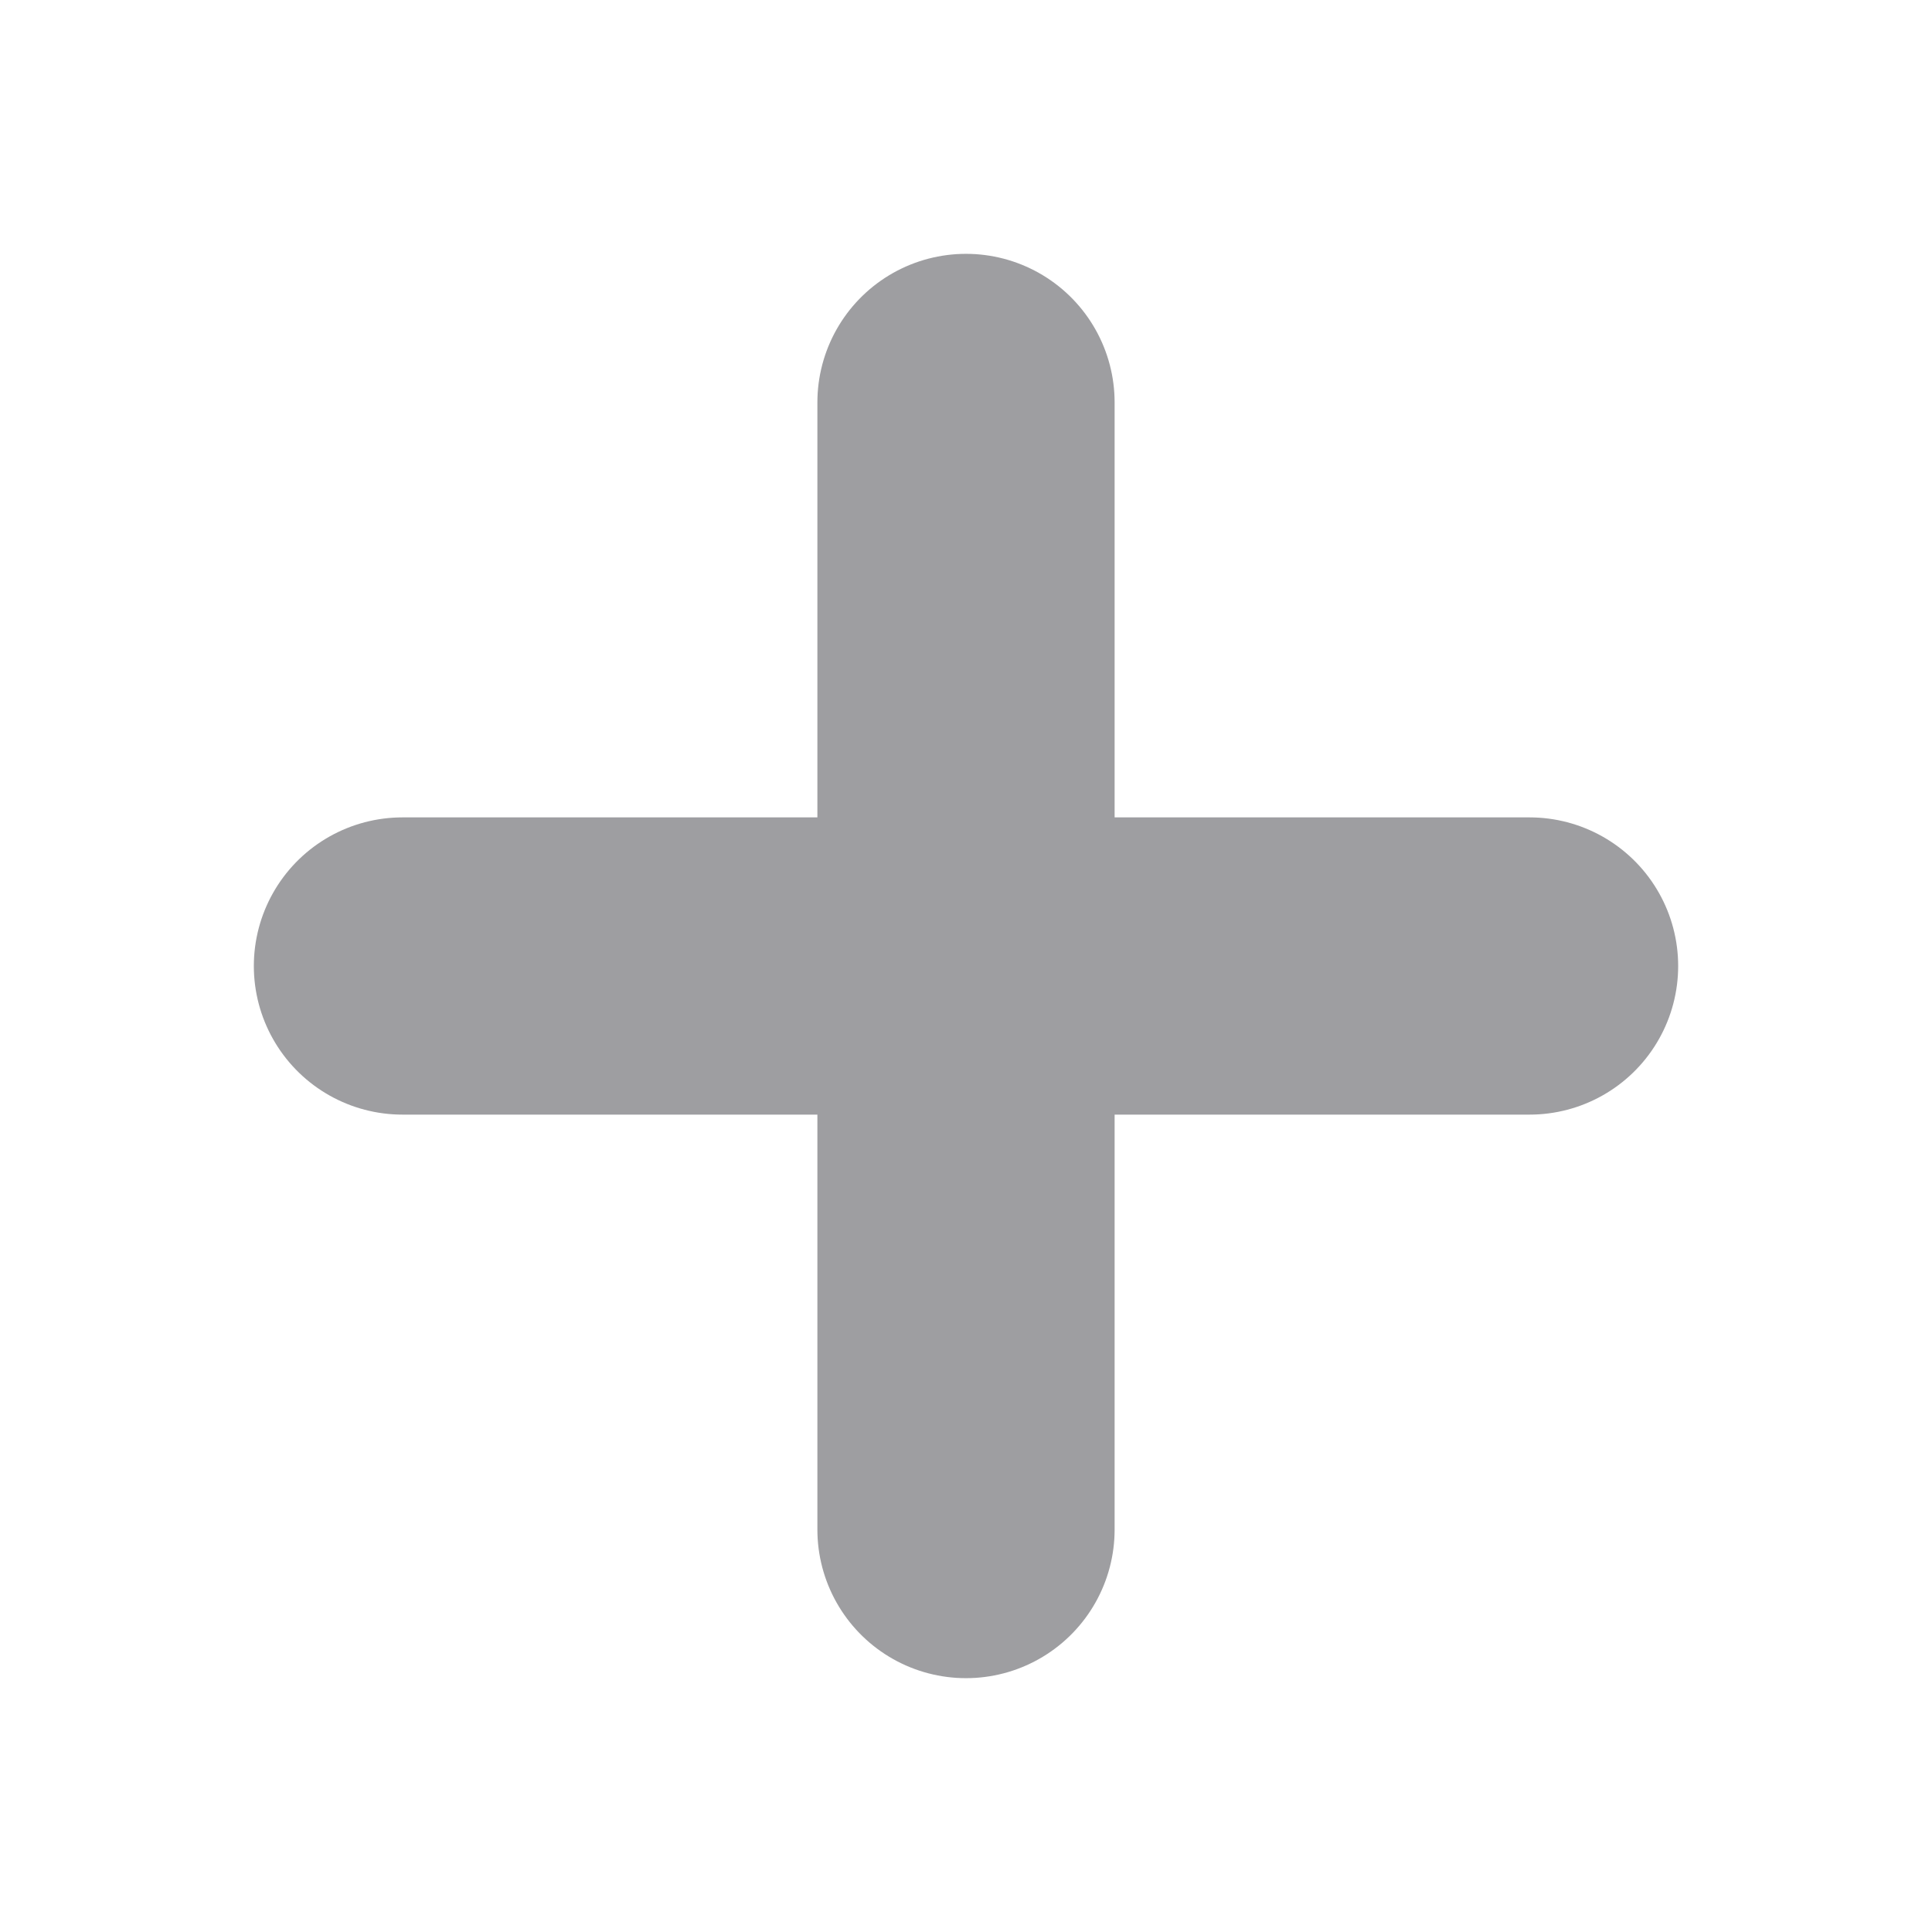
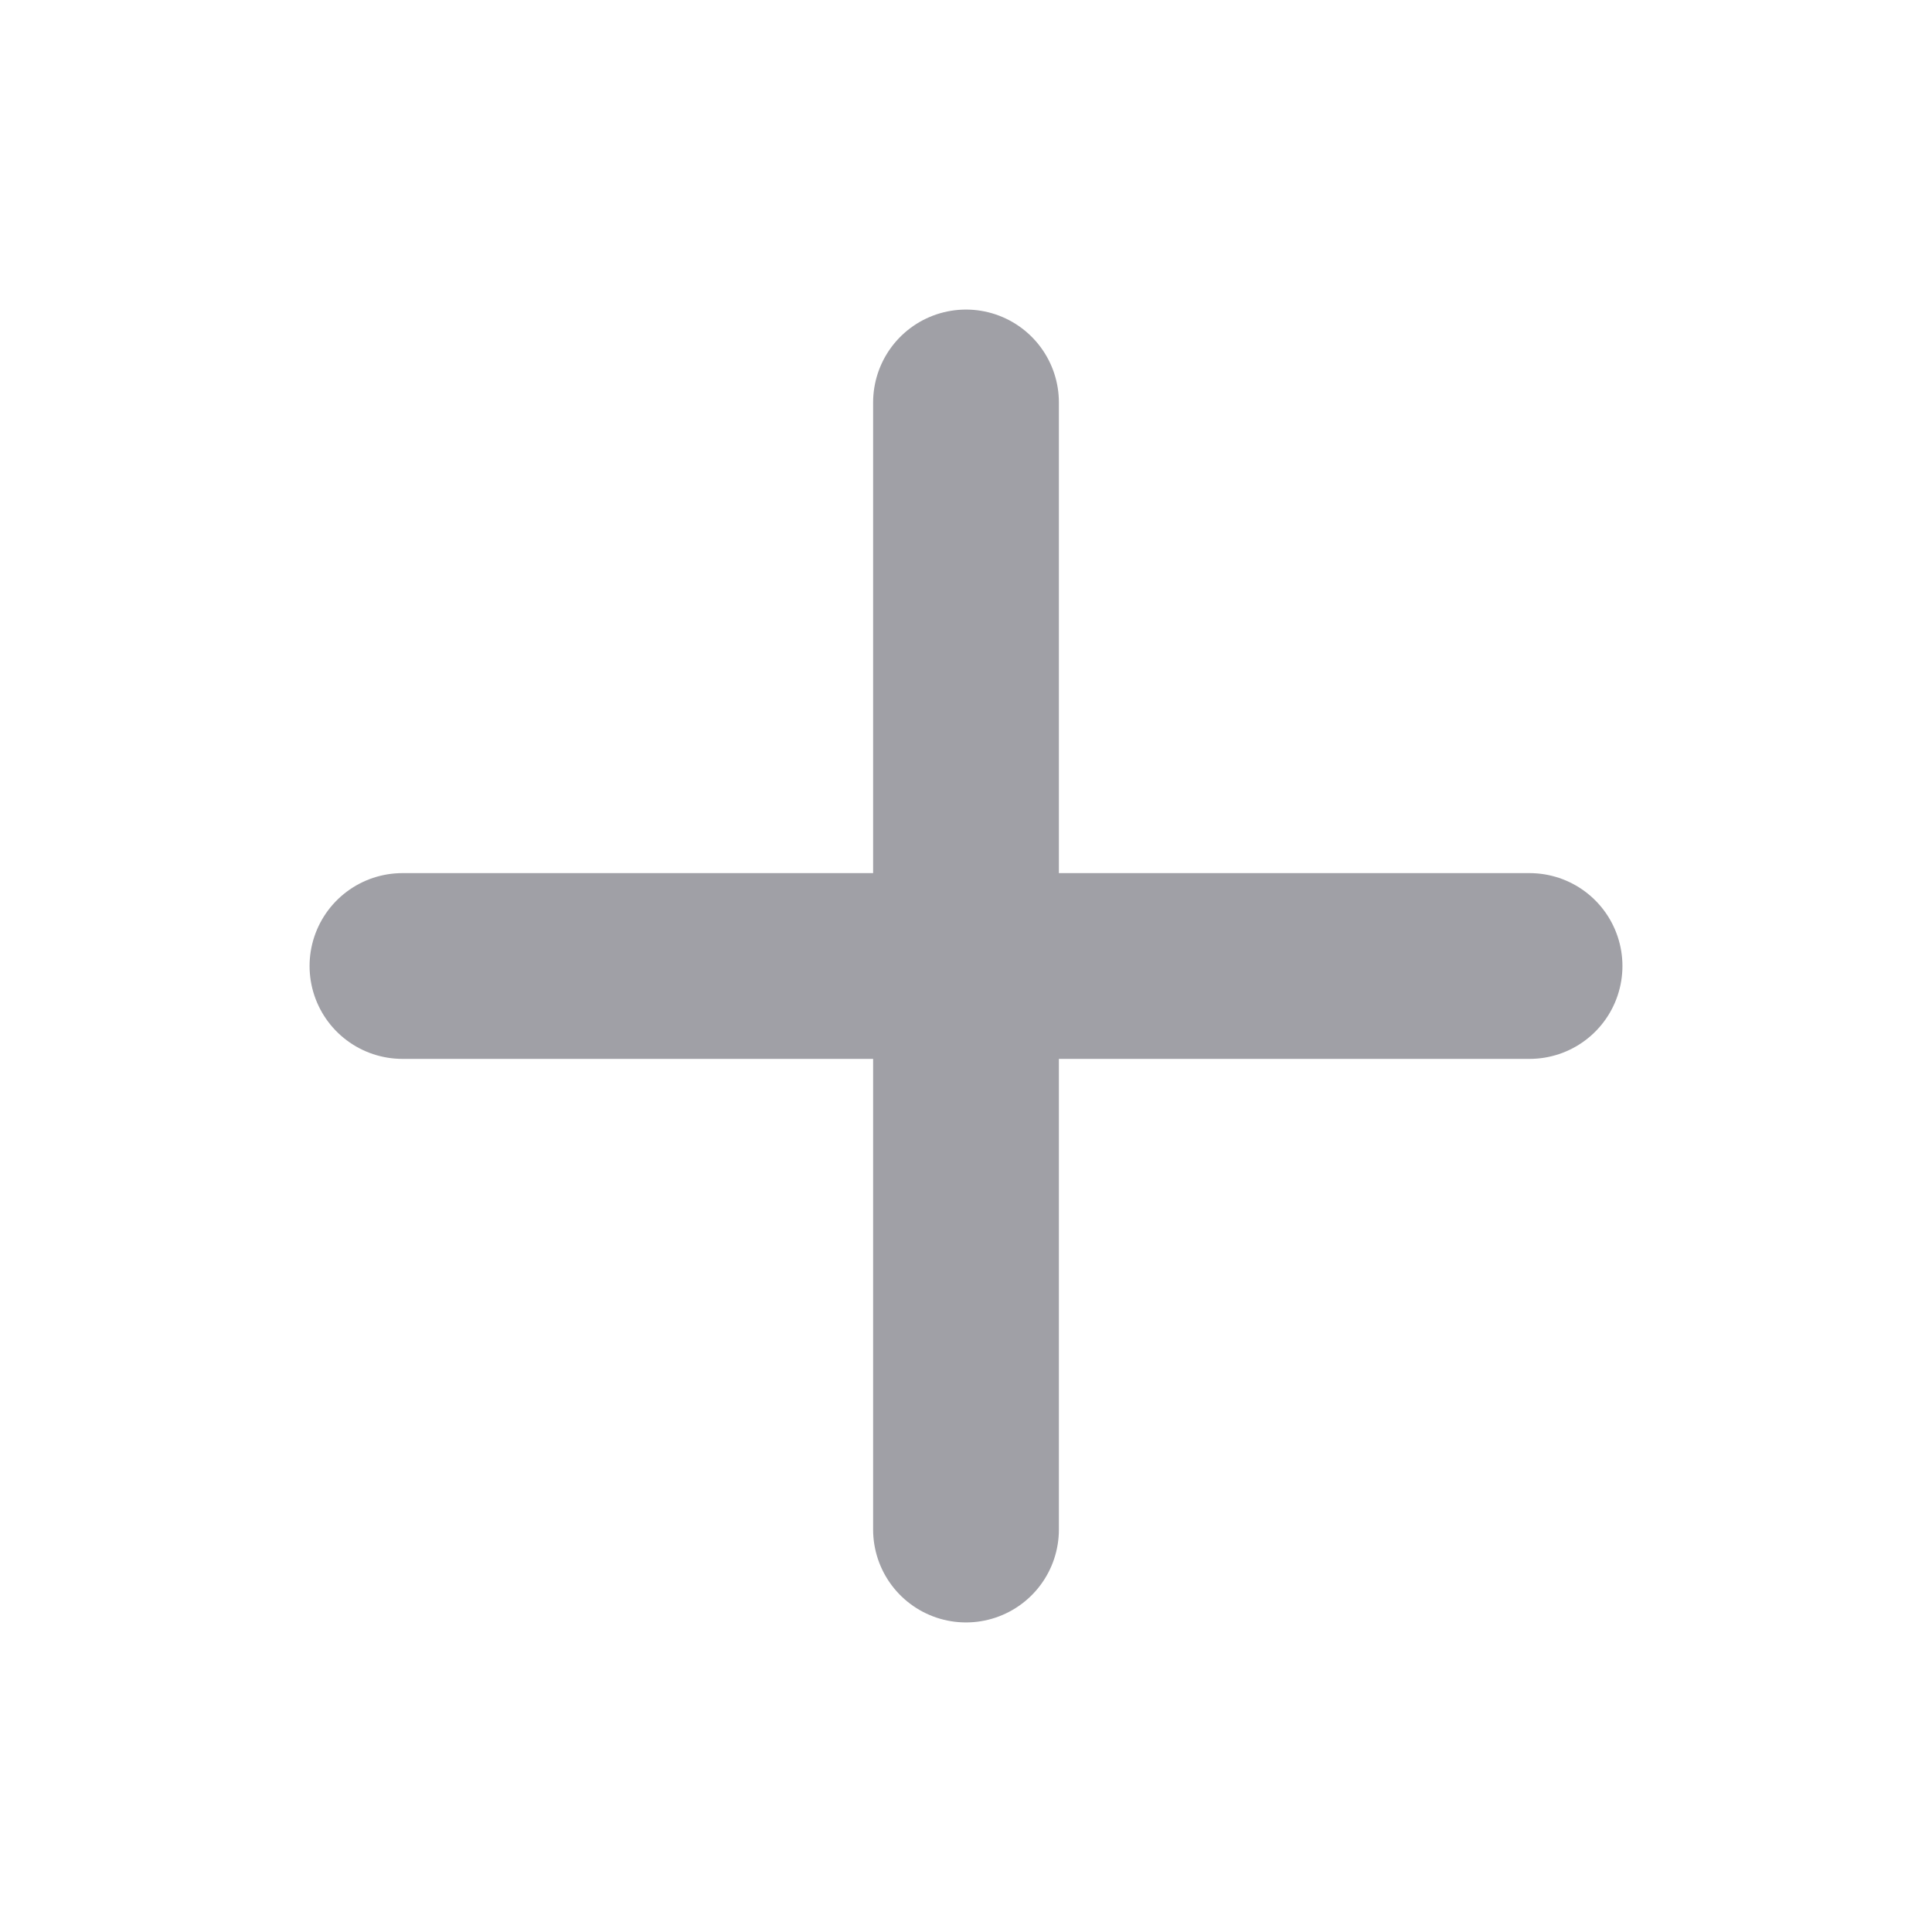
<svg xmlns="http://www.w3.org/2000/svg" preserveAspectRatio="none" overflow="visible" style="display: block;" width="13" height="13" viewBox="0 0 13 13" fill="none">
  <g id="icon/plus">
-     <path id="Vector" d="M6.5 2.708V6.5M6.5 6.5V10.292M6.5 6.5H2.708M6.5 6.5H10.292" stroke-width="2" stroke-linecap="round" stroke-linejoin="round" stroke="#9E9EA1" />
+     <path id="Vector" d="M6.5 2.708V6.5M6.5 6.5V10.292M6.5 6.5H2.708M6.5 6.5H10.292" stroke-width="1.25" stroke-linecap="round" stroke-linejoin="round" stroke="#A0A0A6" />
  </g>
</svg>
